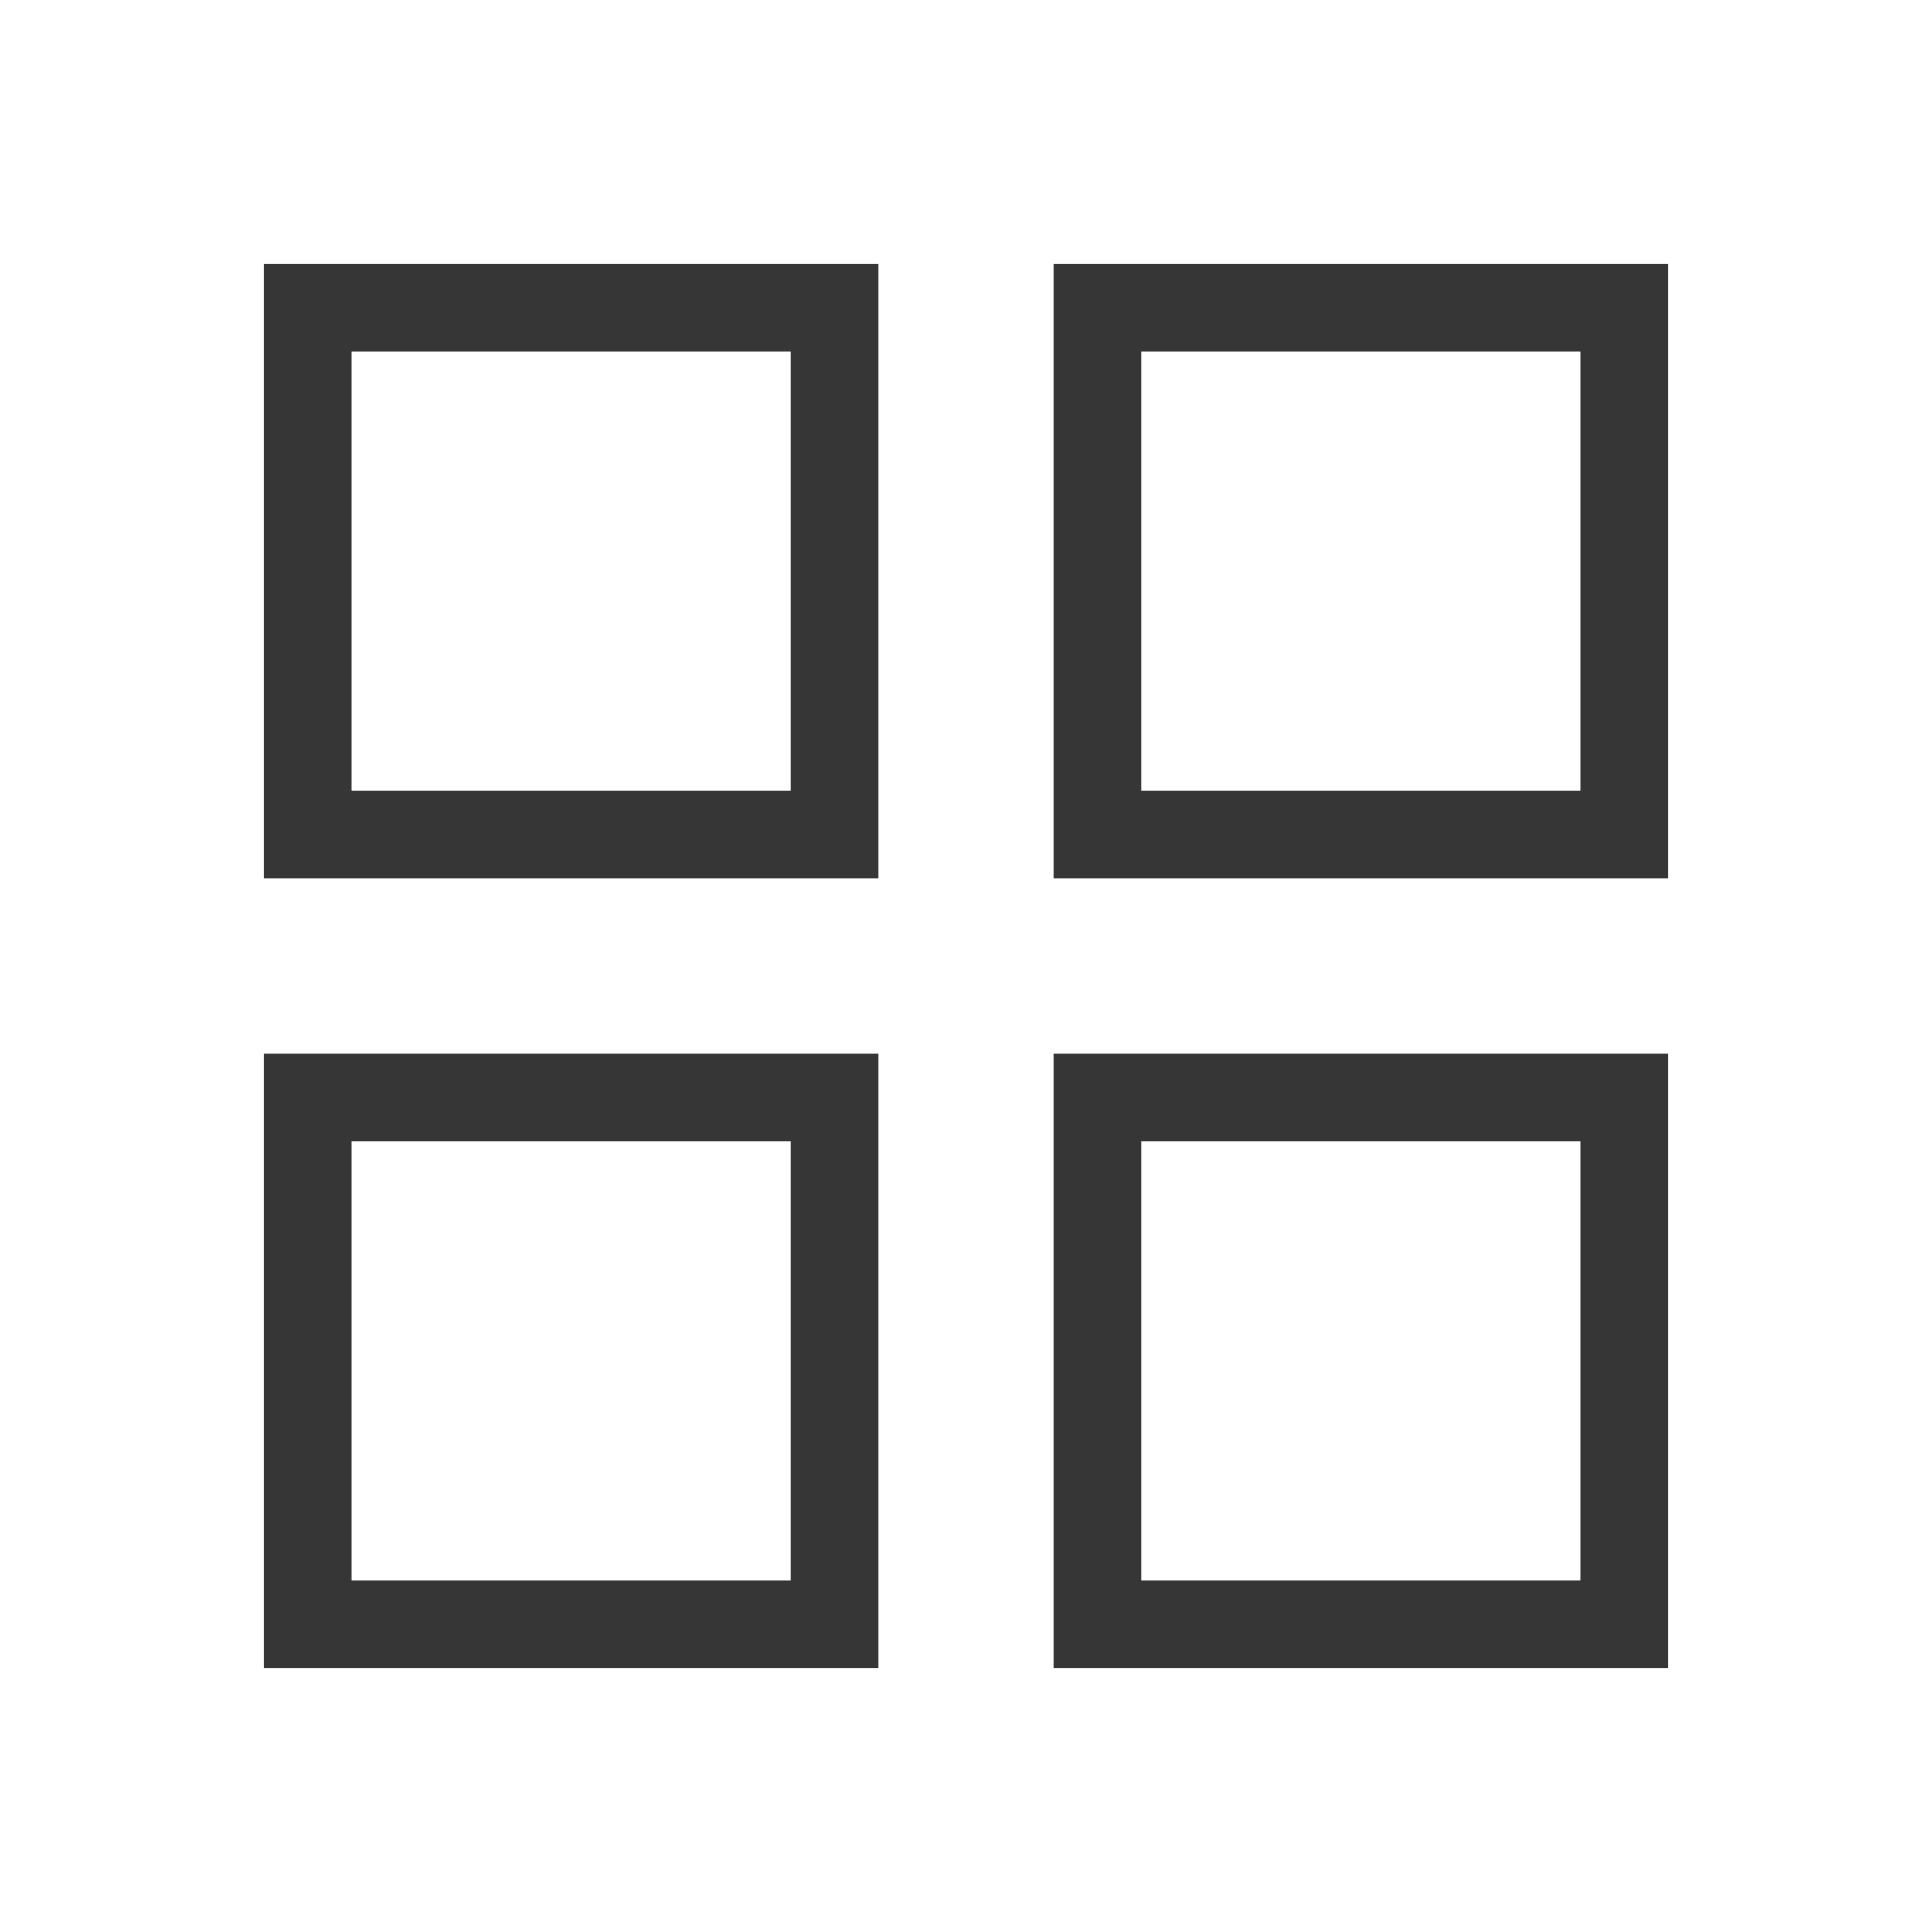
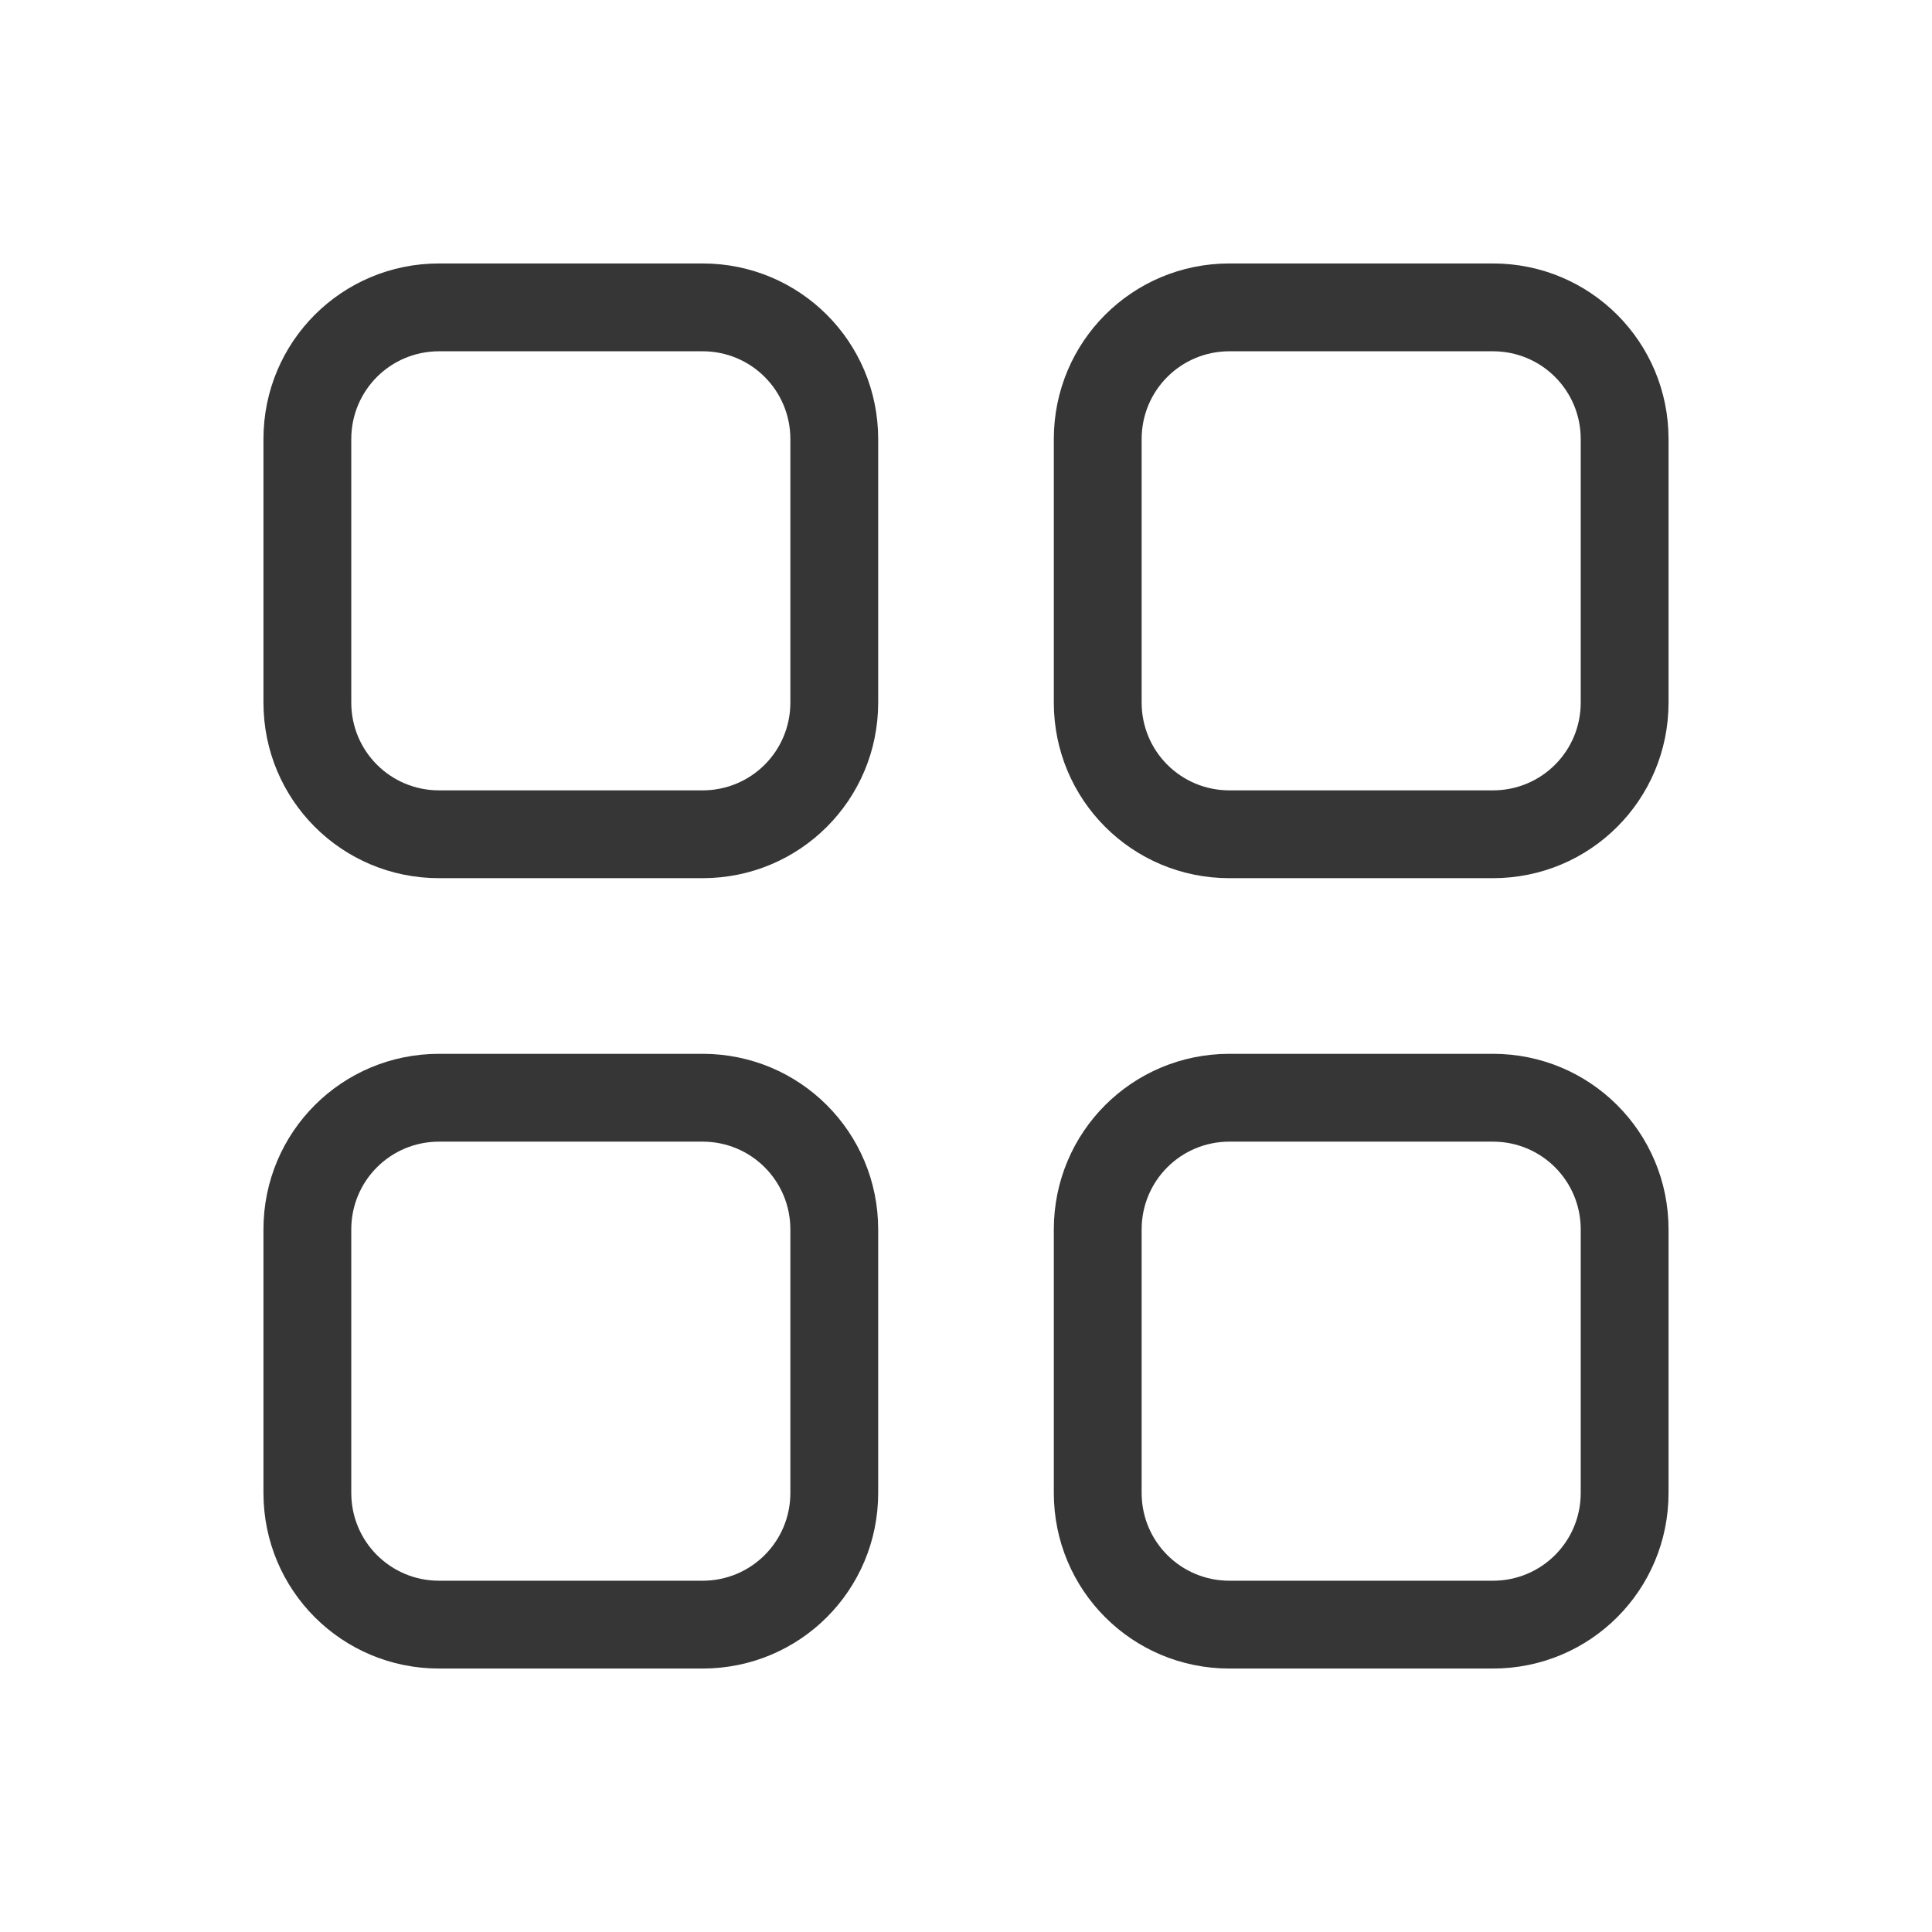
- <svg xmlns="http://www.w3.org/2000/svg" viewBox="0 0 22 22">
-   <defs id="defs3051">
-     <style type="text/css" id="current-color-scheme">
-       .ColorScheme-Text {
+ <svg xmlns="http://www.w3.org/2000/svg" width="22" height="22" version="1.1">
+   <style id="current-color-scheme" type="text/css">.ColorScheme-Text {
        color:#363636;
-       }
-       </style>
-   </defs>
-   <path style="fill:currentColor;fill-opacity:1;stroke:none" d="M 3 3 L 3 10 L 10 10 L 10 3 L 3 3 z M 12 3 L 12 10 L 19 10 L 19 3 L 12 3 z M 4 4 L 9 4 L 9 9 L 4 9 L 4 4 z M 13 4 L 18 4 L 18 9 L 13 9 L 13 4 z M 3 12 L 3 19 L 10 19 L 10 12 L 3 12 z M 12 12 L 12 19 L 13 19 L 18 19 L 19 19 L 19 18 L 19 13 L 19 12 L 18 12 L 13 12 L 12 12 z M 4 13 L 9 13 L 9 18 L 4 18 L 4 13 z M 13 13 L 18 13 L 18 18 L 13 18 L 13 13 z " class="ColorScheme-Text" />
+       }</style>
+   <path class="ColorScheme-Text" fill="currentColor" d="m5 3c-1.108 0-2 0.892-2 2v3c0 1.108 0.892 2 2 2h3c1.108 0 2-0.892 2-2v-3c0-1.108-0.892-2-2-2zm9 0c-1.108 0-2 0.892-2 2v3c0 1.108 0.892 2 2 2h3c1.108 0 2-0.892 2-2v-3c0-1.108-0.892-2-2-2zm-9 1h3c0.554 0 1 0.446 1 1v3c0 0.554-0.446 1-1 1h-3c-0.554 0-1-0.446-1-1v-3c0-0.554 0.446-1 1-1zm9 0h3c0.554 0 1 0.446 1 1v3c0 0.554-0.446 1-1 1h-3c-0.554 0-1-0.446-1-1v-3c0-0.554 0.446-1 1-1zm-9 8c-1.108 0-2 0.892-2 2v3c0 1.108 0.892 2 2 2h3c1.108 0 2-0.892 2-2v-3c0-1.108-0.892-2-2-2zm9 0c-1.108 0-2 0.892-2 2v3c0 1.108 0.892 2 2 2h3c1.108 0 2-0.892 2-2v-3c0-1.108-0.892-2-2-2zm-9 1h3c0.554 0 1 0.446 1 1v3c0 0.554-0.446 1-1 1h-3c-0.554 0-1-0.446-1-1v-3c0-0.554 0.446-1 1-1zm9 0h3c0.554 0 1 0.446 1 1v3c0 0.554-0.446 1-1 1h-3c-0.554 0-1-0.446-1-1v-3c0-0.554 0.446-1 1-1z" />
</svg>
